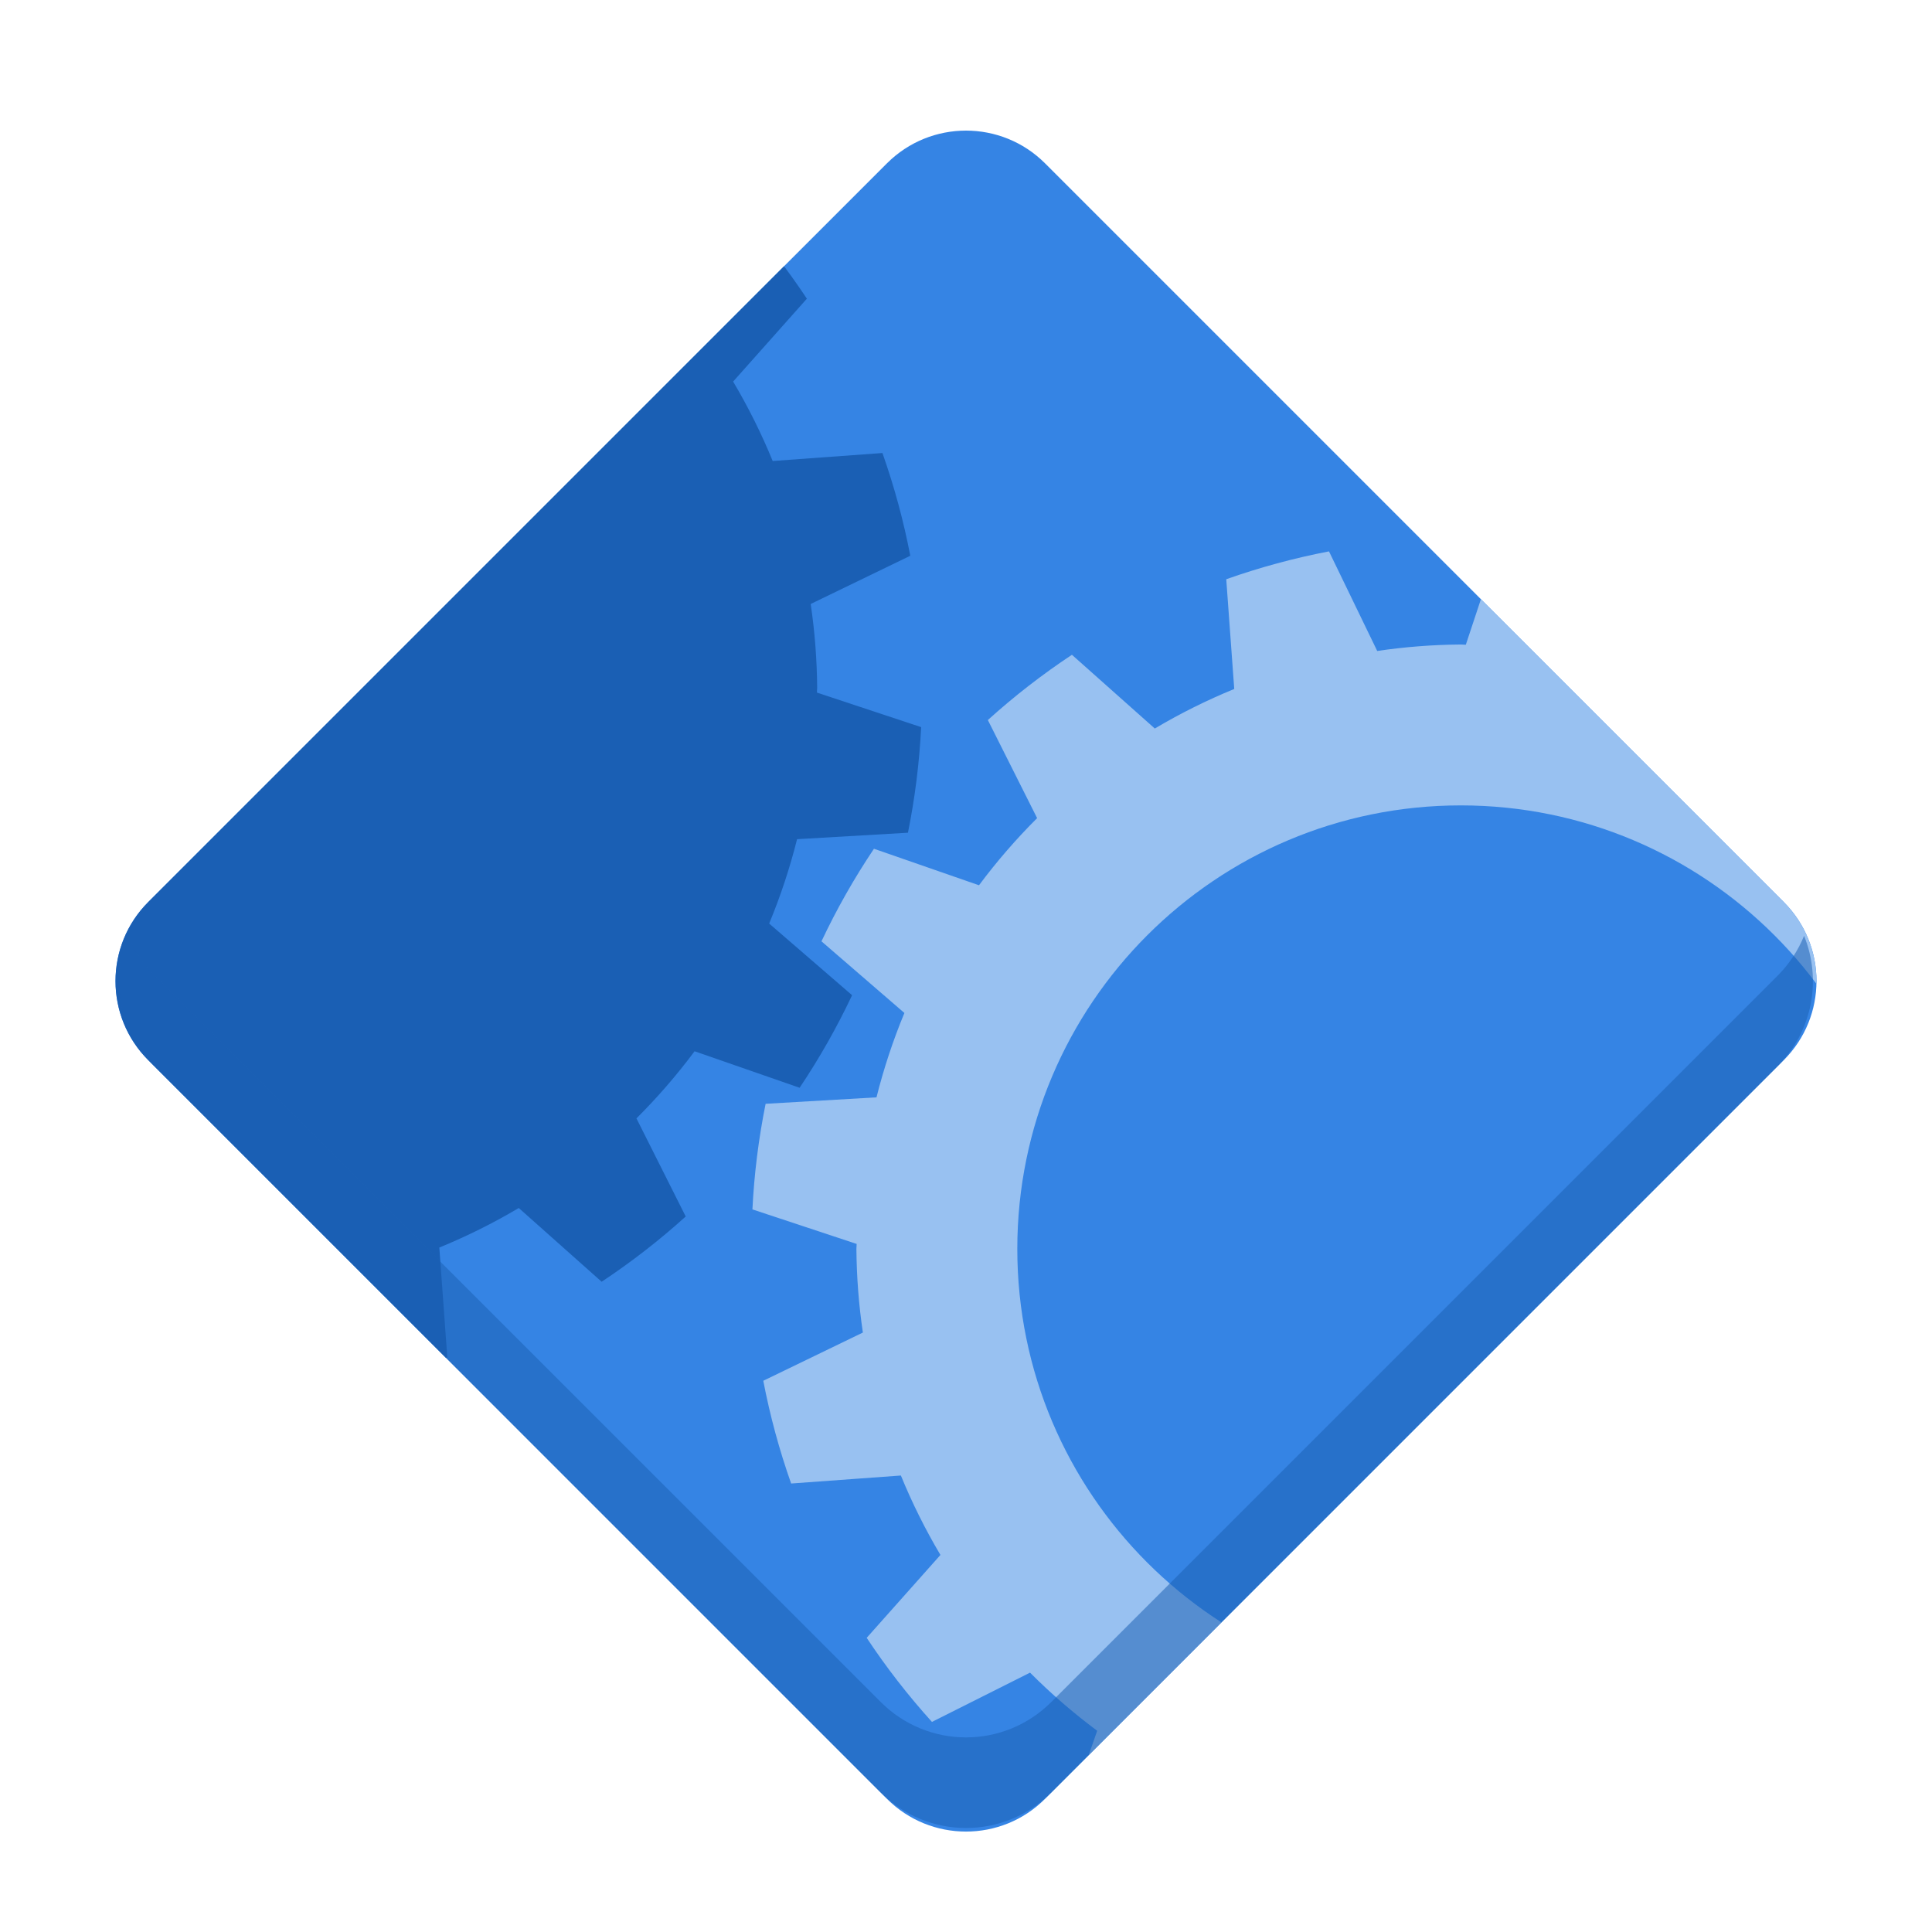
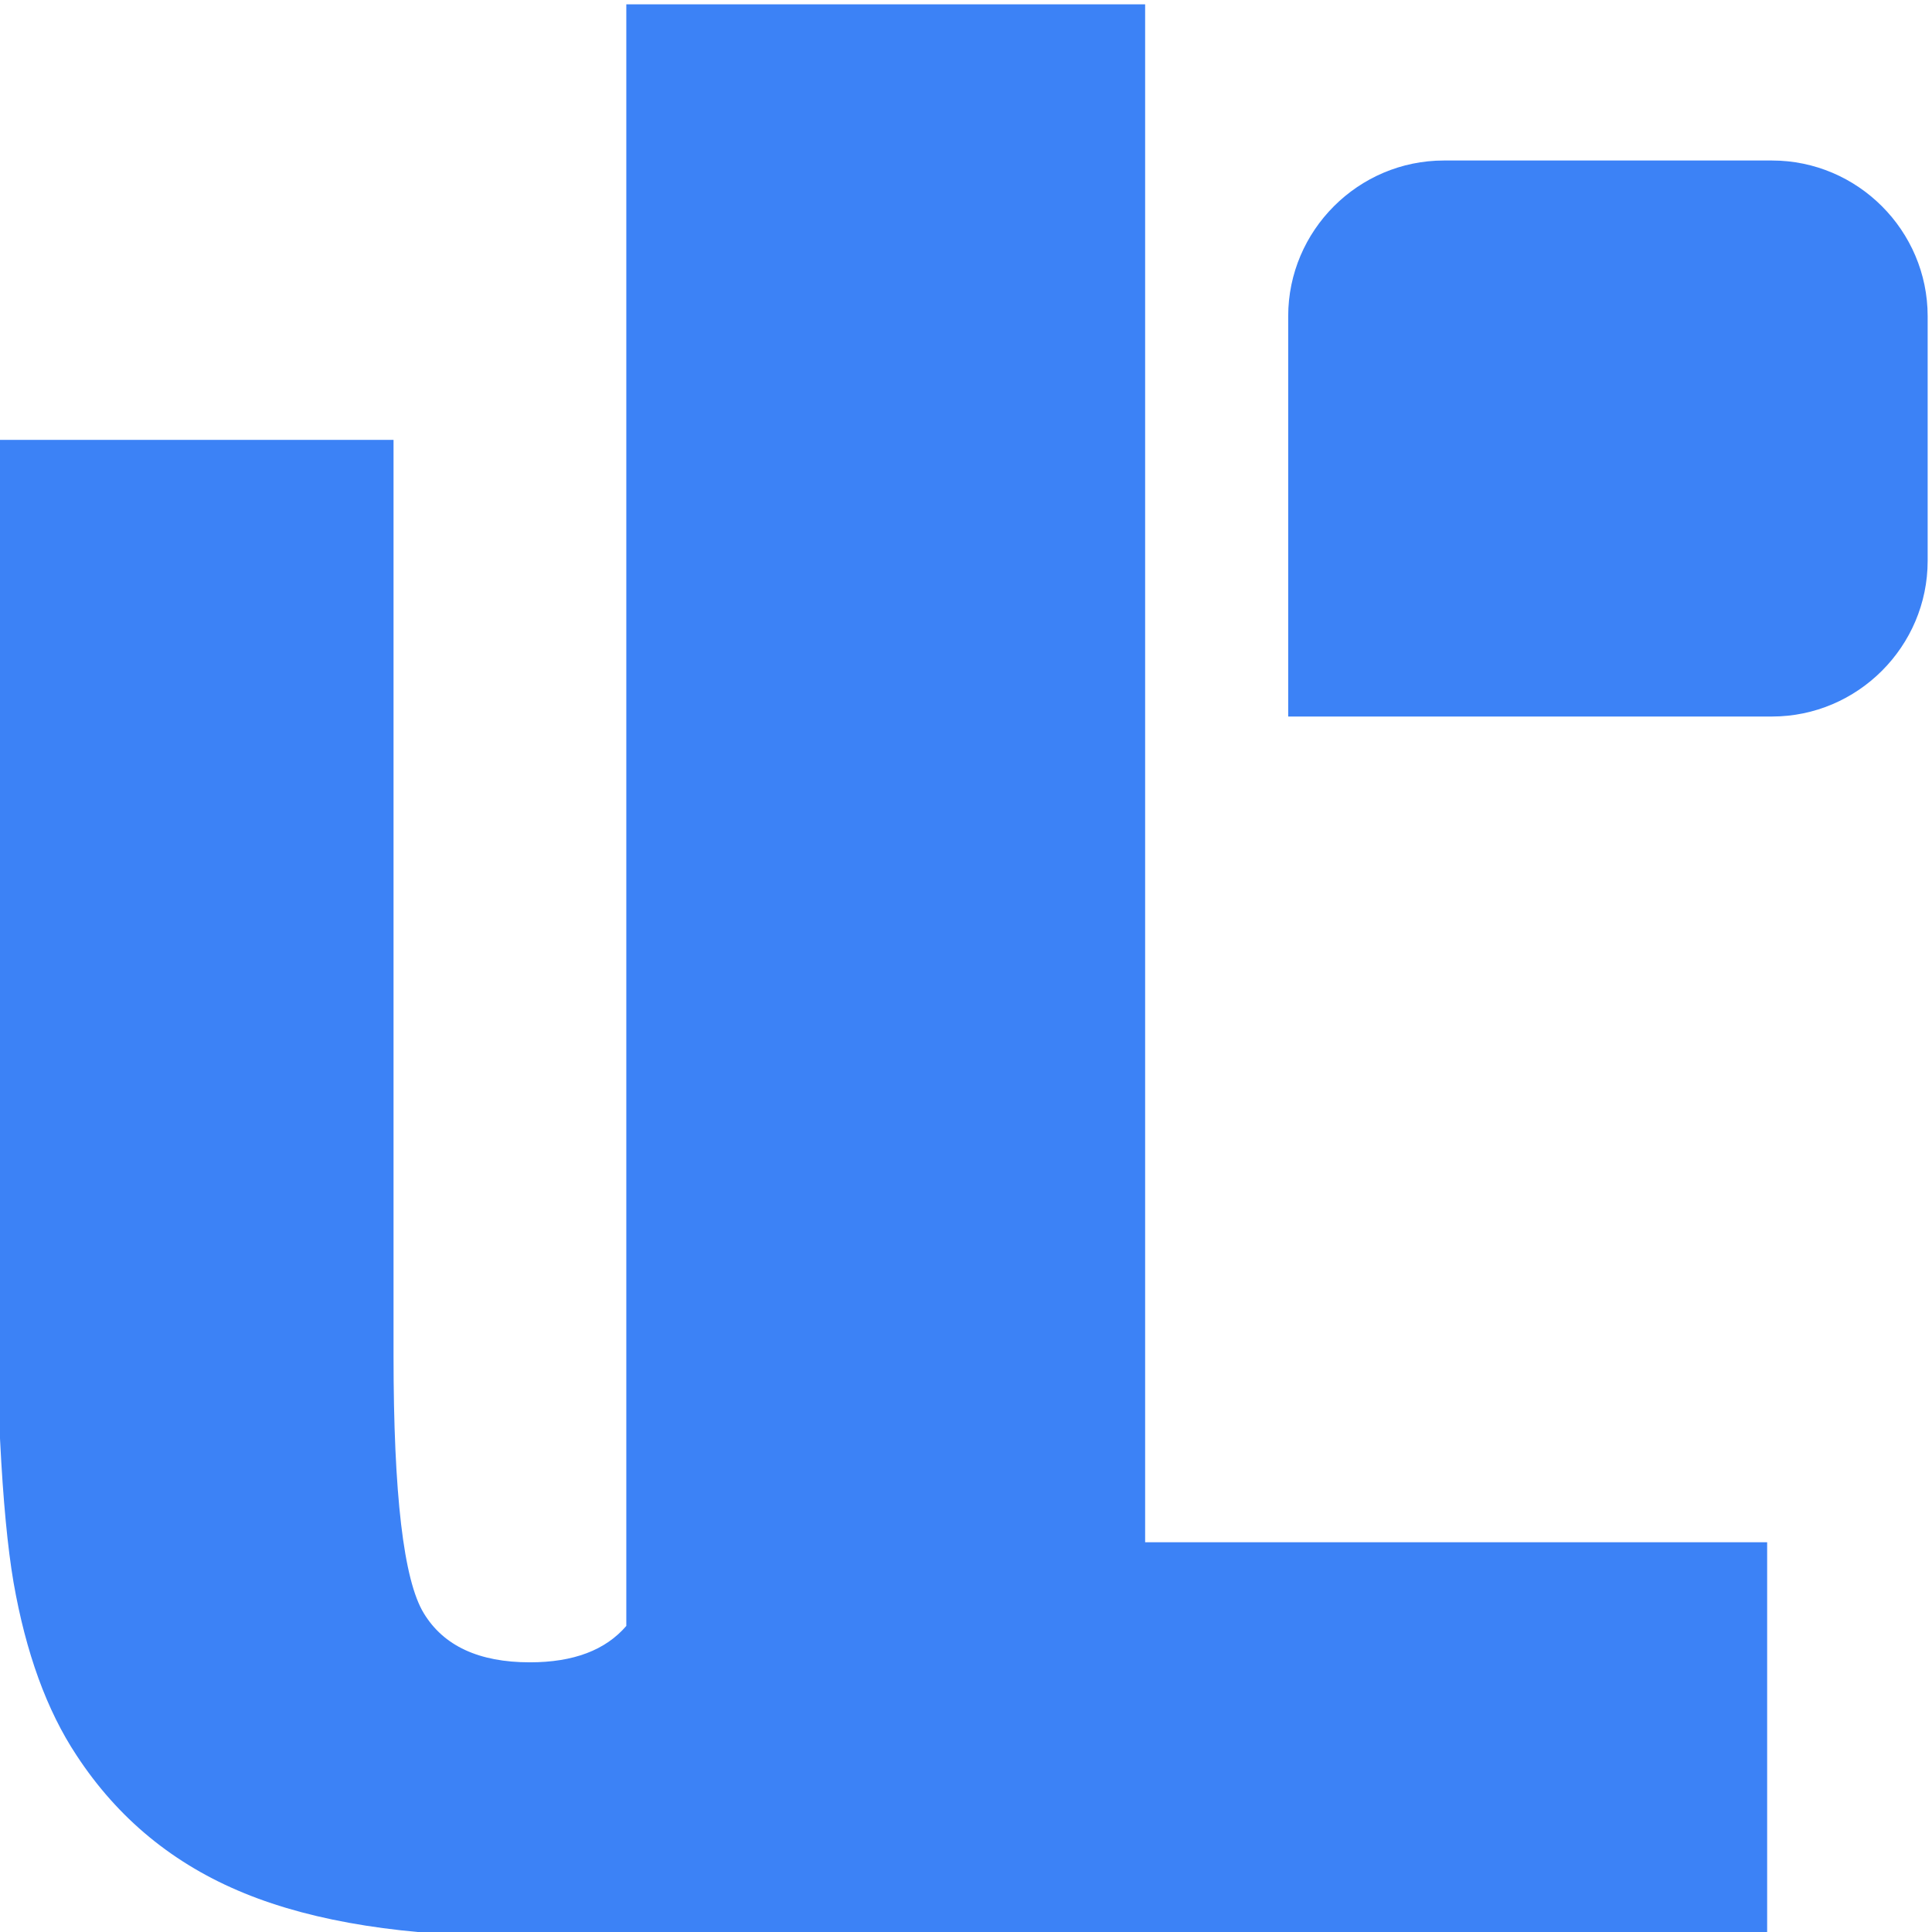
- <svg xmlns="http://www.w3.org/2000/svg" width="33.75mm" height="33.75mm" viewBox="0 0 33.75 33.75" version="1.1" id="svg974">
-   <defs id="defs968">
-     <clipPath clipPathUnits="userSpaceOnUse" id="clipPath18689">
-       <rect clip-path="none" transform="rotate(45)" ry="32" rx="32" y="123.999" x="486.037" height="362.943" width="362.943" id="rect18691" style="display:inline;opacity:1;vector-effect:none;fill:#4a86cf;fill-opacity:1;stroke:none;stroke-width:26.067;stroke-linecap:butt;stroke-linejoin:miter;stroke-miterlimit:4;stroke-dasharray:none;stroke-dashoffset:0;stroke-opacity:1;marker:none;marker-start:none;marker-mid:none;marker-end:none;paint-order:normal;enable-background:new" />
-     </clipPath>
-     <clipPath clipPathUnits="userSpaceOnUse" id="clipPath18689-3">
-       <rect clip-path="none" transform="rotate(45)" ry="32" rx="32" y="123.999" x="486.037" height="362.943" width="362.943" id="rect18691-6" style="display:inline;opacity:1;vector-effect:none;fill:#4a86cf;fill-opacity:1;stroke:none;stroke-width:26.067;stroke-linecap:butt;stroke-linejoin:miter;stroke-miterlimit:4;stroke-dasharray:none;stroke-dashoffset:0;stroke-opacity:1;marker:none;marker-start:none;marker-mid:none;marker-end:none;paint-order:normal;enable-background:new" />
-     </clipPath>
-   </defs>
-   <g id="layer1" transform="translate(-61.81982,-103.944)">
-     <g transform="matrix(0.2636723,0,0,0.2636723,61.81982,-529.397)" style="display:inline;stroke-width:0.25;enable-background:new" id="g1836">
-       <g transform="matrix(0.25,0,0,0.25,0,2295)" id="g18818" style="stroke-width:0.25">
-         <g style="stroke-width:0.27" transform="matrix(0.9260519,0,0,0.9260519,18.93073,50.87633)" id="g18590">
-           <g style="stroke-width:0.27" id="g18681" clip-path="url(#clipPath18689-3)">
-             <rect style="opacity:1;vector-effect:none;fill:#3584e4;fill-opacity:1;stroke:none;stroke-width:8.221;stroke-linecap:butt;stroke-linejoin:miter;stroke-miterlimit:4;stroke-dasharray:none;stroke-dashoffset:0;stroke-opacity:1;marker:none;marker-start:none;marker-mid:none;marker-end:none;paint-order:normal" id="rect18571" width="424" height="424" x="458.337" y="90.642" rx="10.092" ry="10.092" transform="matrix(0.6052817,0.6052817,-0.6052817,0.6052817,33.44063,99.07363)" clip-path="none" />
-             <circle style="opacity:1;vector-effect:none;fill:#f66151;fill-opacity:1;stroke:none;stroke-width:7.037;stroke-linecap:butt;stroke-linejoin:miter;stroke-miterlimit:4;stroke-dasharray:none;stroke-dashoffset:0;stroke-opacity:1;marker:none;marker-start:none;marker-mid:none;marker-end:none;paint-order:normal" id="path18706" cx="0" cy="0" r="0" transform="translate(0,-212)" />
-             <circle style="opacity:1;vector-effect:none;fill:#f66151;fill-opacity:1;stroke:none;stroke-width:7.037;stroke-linecap:butt;stroke-linejoin:miter;stroke-miterlimit:4;stroke-dasharray:none;stroke-dashoffset:0;stroke-opacity:1;marker:none;marker-start:none;marker-mid:none;marker-end:none;paint-order:normal" id="path18708" cx="0" cy="0" r="0" transform="translate(0,-212)" />
-             <path style="display:inline;opacity:1;vector-effect:none;fill:#98c1f1;fill-opacity:1;stroke:none;stroke-width:7.037;stroke-linecap:butt;stroke-linejoin:miter;stroke-miterlimit:4;stroke-dasharray:none;stroke-dashoffset:0;stroke-opacity:1;marker:none;marker-start:none;marker-mid:none;marker-end:none;paint-order:normal;enable-background:new" d="m 408.92,561.918 -9.886,29.829 a 172.971,172.971 0 0 0 -1.427,-0.071 172.971,172.971 0 0 0 -23.929,1.852 l -13.801,-28.501 a 203.293,203.293 0 0 0 -29.401,7.972 l 2.286,31.405 a 172.971,172.971 0 0 0 -22.732,11.319 l -23.718,-21.103 a 203.293,203.293 0 0 0 -24.059,18.674 l 14.099,28.073 a 172.971,172.971 0 0 0 -16.636,19.211 l -30.058,-10.448 a 203.293,203.293 0 0 0 -15.017,26.488 l 23.73,20.507 a 172.971,172.971 0 0 0 -7.985,24.143 l -31.73,1.849 a 203.293,203.293 0 0 0 -3.778,30.217 l 29.829,9.886 a 172.971,172.971 0 0 0 -0.071,1.427 172.971,172.971 0 0 0 1.852,23.929 l -28.501,13.801 a 203.293,203.293 0 0 0 7.972,29.401 l 31.405,-2.286 a 172.971,172.971 0 0 0 11.319,22.732 l -21.103,23.718 a 203.293,203.293 0 0 0 18.674,24.059 l 28.073,-14.099 a 172.971,172.971 0 0 0 19.211,16.636 l -10.448,30.058 a 203.293,203.293 0 0 0 26.488,15.017 l 20.507,-23.73 a 172.971,172.971 0 0 0 24.143,7.985 l 1.849,31.73 a 203.293,203.293 0 0 0 30.217,3.778 l 9.886,-29.829 a 172.971,172.971 0 0 0 1.427,0.071 172.971,172.971 0 0 0 23.929,-1.852 l 13.801,28.501 a 203.293,203.293 0 0 0 29.401,-7.972 l -2.286,-31.405 a 172.971,172.971 0 0 0 22.732,-11.319 l 23.718,21.103 A 203.293,203.293 0 0 0 532.96,916 l -14.099,-28.073 a 172.971,172.971 0 0 0 16.636,-19.211 l 30.058,10.448 a 203.293,203.293 0 0 0 15.017,-26.488 l -23.73,-20.507 a 172.971,172.971 0 0 0 7.985,-24.143 l 31.73,-1.849 a 203.293,203.293 0 0 0 3.778,-30.217 l -29.829,-9.886 a 172.971,172.971 0 0 0 0.071,-1.427 172.971,172.971 0 0 0 -1.852,-23.929 l 28.501,-13.801 a 203.293,203.293 0 0 0 -7.972,-29.401 l -31.405,2.286 a 172.971,172.971 0 0 0 -11.319,-22.732 l 21.103,-23.718 a 203.293,203.293 0 0 0 -18.674,-24.059 l -28.073,14.099 a 172.971,172.971 0 0 0 -19.211,-16.636 l 10.448,-30.058 A 203.293,203.293 0 0 0 485.636,581.681 l -20.507,23.73 a 172.971,172.971 0 0 0 -24.143,-7.985 l -1.849,-31.73 a 203.293,203.293 0 0 0 -30.217,-3.778 z M 397.607,637.722 A 126.926,126.926 0 0 1 524.532,764.647 126.926,126.926 0 0 1 397.607,891.572 126.926,126.926 0 0 1 270.682,764.647 126.926,126.926 0 0 1 397.607,637.722 Z" id="path18717-4" />
-             <path id="path18758" d="m 51.748,401.284 -9.886,29.829 c -0.476,-0.026 -0.951,-0.05 -1.427,-0.071 -8.01,0.062 -16.005,0.681 -23.929,1.852 L 2.706,404.392 c -9.986,1.918 -19.814,4.583 -29.401,7.972 l 2.286,31.405 c -7.844,3.211 -15.442,6.994 -22.732,11.319 l -23.718,-21.103 c -8.475,5.614 -16.518,11.857 -24.059,18.674 l 14.099,28.073 c -6.009,5.987 -11.569,12.408 -16.636,19.211 l -30.058,-10.448 c -5.661,8.442 -10.68,17.296 -15.017,26.488 l 23.73,20.507 c -3.25,7.841 -5.919,15.91 -7.985,24.143 l -31.73,1.849 c -2.013,9.964 -3.276,20.064 -3.778,30.217 l 29.829,9.886 c -0.026,0.476 -0.05,0.951 -0.071,1.427 0.062,8.01 0.681,16.005 1.852,23.929 l -28.501,13.801 c 1.918,9.986 4.583,19.814 7.972,29.401 l 31.405,-2.286 c 3.211,7.844 6.994,15.442 11.319,22.732 l -21.103,23.718 c 5.614,8.475 11.857,16.518 18.674,24.059 l 28.073,-14.099 c 5.987,6.009 12.408,11.569 19.211,16.636 l -10.448,30.058 c 8.442,5.661 17.296,10.68 26.488,15.017 l 20.507,-23.73 c 7.841,3.25 15.91,5.919 24.143,7.985 l 1.849,31.73 c 9.964,2.013 20.064,3.276 30.217,3.778 l 9.886,-29.829 c 0.476,0.026 0.951,0.05 1.427,0.071 8.01,-0.062 16.005,-0.681 23.929,-1.852 l 13.801,28.501 c 9.986,-1.918 19.814,-4.583 29.401,-7.972 l -2.286,-31.405 c 7.844,-3.211 15.442,-6.994 22.732,-11.319 l 23.718,21.103 c 8.475,-5.614 16.518,-11.857 24.059,-18.674 l -14.099,-28.073 c 6.009,-5.987 11.569,-12.408 16.636,-19.211 l 30.058,10.448 c 5.661,-8.442 10.68,-17.296 15.017,-26.488 l -23.73,-20.507 c 3.25,-7.841 5.919,-15.91 7.985,-24.143 l 31.73,-1.849 c 2.013,-9.964 3.276,-20.064 3.778,-30.217 l -29.829,-9.886 c 0.026,-0.476 0.05,-0.951 0.071,-1.427 -0.062,-8.01 -0.681,-16.005 -1.852,-23.929 l 28.501,-13.801 c -1.918,-9.986 -4.583,-19.814 -7.972,-29.401 l -31.405,2.286 c -3.211,-7.844 -6.994,-15.442 -11.319,-22.732 l 21.103,-23.718 c -5.614,-8.475 -11.857,-16.518 -18.674,-24.059 l -28.073,14.099 c -5.987,-6.009 -12.408,-11.569 -19.211,-16.636 l 10.448,-30.058 c -8.442,-5.661 -17.296,-10.68 -26.488,-15.017 l -20.507,23.73 c -7.841,-3.25 -15.91,-5.919 -24.143,-7.985 l -1.849,-31.73 c -9.964,-2.013 -20.064,-3.276 -30.217,-3.778 z" style="display:inline;opacity:1;vector-effect:none;fill:#1a5fb4;fill-opacity:1;stroke:none;stroke-width:7.037;stroke-linecap:butt;stroke-linejoin:miter;stroke-miterlimit:4;stroke-dasharray:none;stroke-dashoffset:0;stroke-opacity:1;marker:none;marker-start:none;marker-mid:none;marker-end:none;paint-order:normal;enable-background:new" />
-           </g>
-         </g>
-         <path style="display:inline;opacity:0.534;vector-effect:none;fill:#1a5fb4;fill-opacity:1;stroke:none;stroke-width:1.629;stroke-linecap:butt;stroke-linejoin:miter;stroke-miterlimit:4;stroke-dasharray:none;stroke-dashoffset:0;stroke-opacity:1;marker:none;marker-start:none;marker-mid:none;marker-end:none;paint-order:normal;enable-background:new" clip-path="none" d="m 8.477,2676 c -1.171,2.887 -0.583,6.308 1.766,8.656 l 48.102,48.102 c 3.134,3.134 8.179,3.134 11.312,0 l 48.102,-48.102 c 2.348,-2.348 2.937,-5.77 1.766,-8.656 -0.392,0.966 -0.98,1.871 -1.766,2.656 l -48.102,48.102 c -3.134,3.134 -8.179,3.134 -11.312,0 L 10.242,2678.656 C 9.457,2677.871 8.868,2676.965 8.477,2676 Z" transform="matrix(4,0,0,4,0,-10028)" id="rect18571-6" />
-       </g>
-       <rect y="2402" x="-1.5000001e-06" height="128" width="128" id="rect9125-7-2" style="display:inline;opacity:1;vector-effect:none;fill:none;fill-opacity:1;stroke:none;stroke-width:1.25;stroke-linecap:butt;stroke-linejoin:miter;stroke-miterlimit:4;stroke-dasharray:none;stroke-dashoffset:0;stroke-opacity:1;marker:none;marker-start:none;marker-mid:none;marker-end:none;paint-order:normal;enable-background:new" />
-     </g>
-   </g>
+ <svg xmlns="http://www.w3.org/2000/svg" version="1.1" width="33.75mm" height="33.75mm" id="svg12" viewBox="0 0 95.669 95.669">
+   <defs id="defs12" />
+   <path d="m 25.666,95.885 c -5.553,0 -10.072,-0.706 -13.559,-2.133 C 8.602,92.324 5.835,90.046 3.788,86.918 2.312,84.689 1.279,81.834 0.67,78.353 0.08,74.889 -0.215,69.018 -0.215,60.742 V 21.782 h 19.702 v 45.36 c 0,6.849 0.498,11.099 1.494,12.735 0.978,1.62 2.73,2.438 5.257,2.438 2.161,0 3.746,-0.604 4.776,-1.802 V 0.215 H 56.705 v 76.154 h 30.801 c 0,6.505 0,13.01 0,19.516 z M 71.498,7.948 H 87.745 c 4.24,0 7.709,3.469 7.709,7.709 V 27.772 c 0,4.24 -3.469,7.709 -7.709,7.709 H 63.789 V 15.657 c 0,-4.24 3.469,-7.709 7.709,-7.709 z" style="fill:#3c82f6;fill-rule:evenodd;stroke-width:0.169" id="path4" />
+   <g id="Layer1000" />
</svg>
